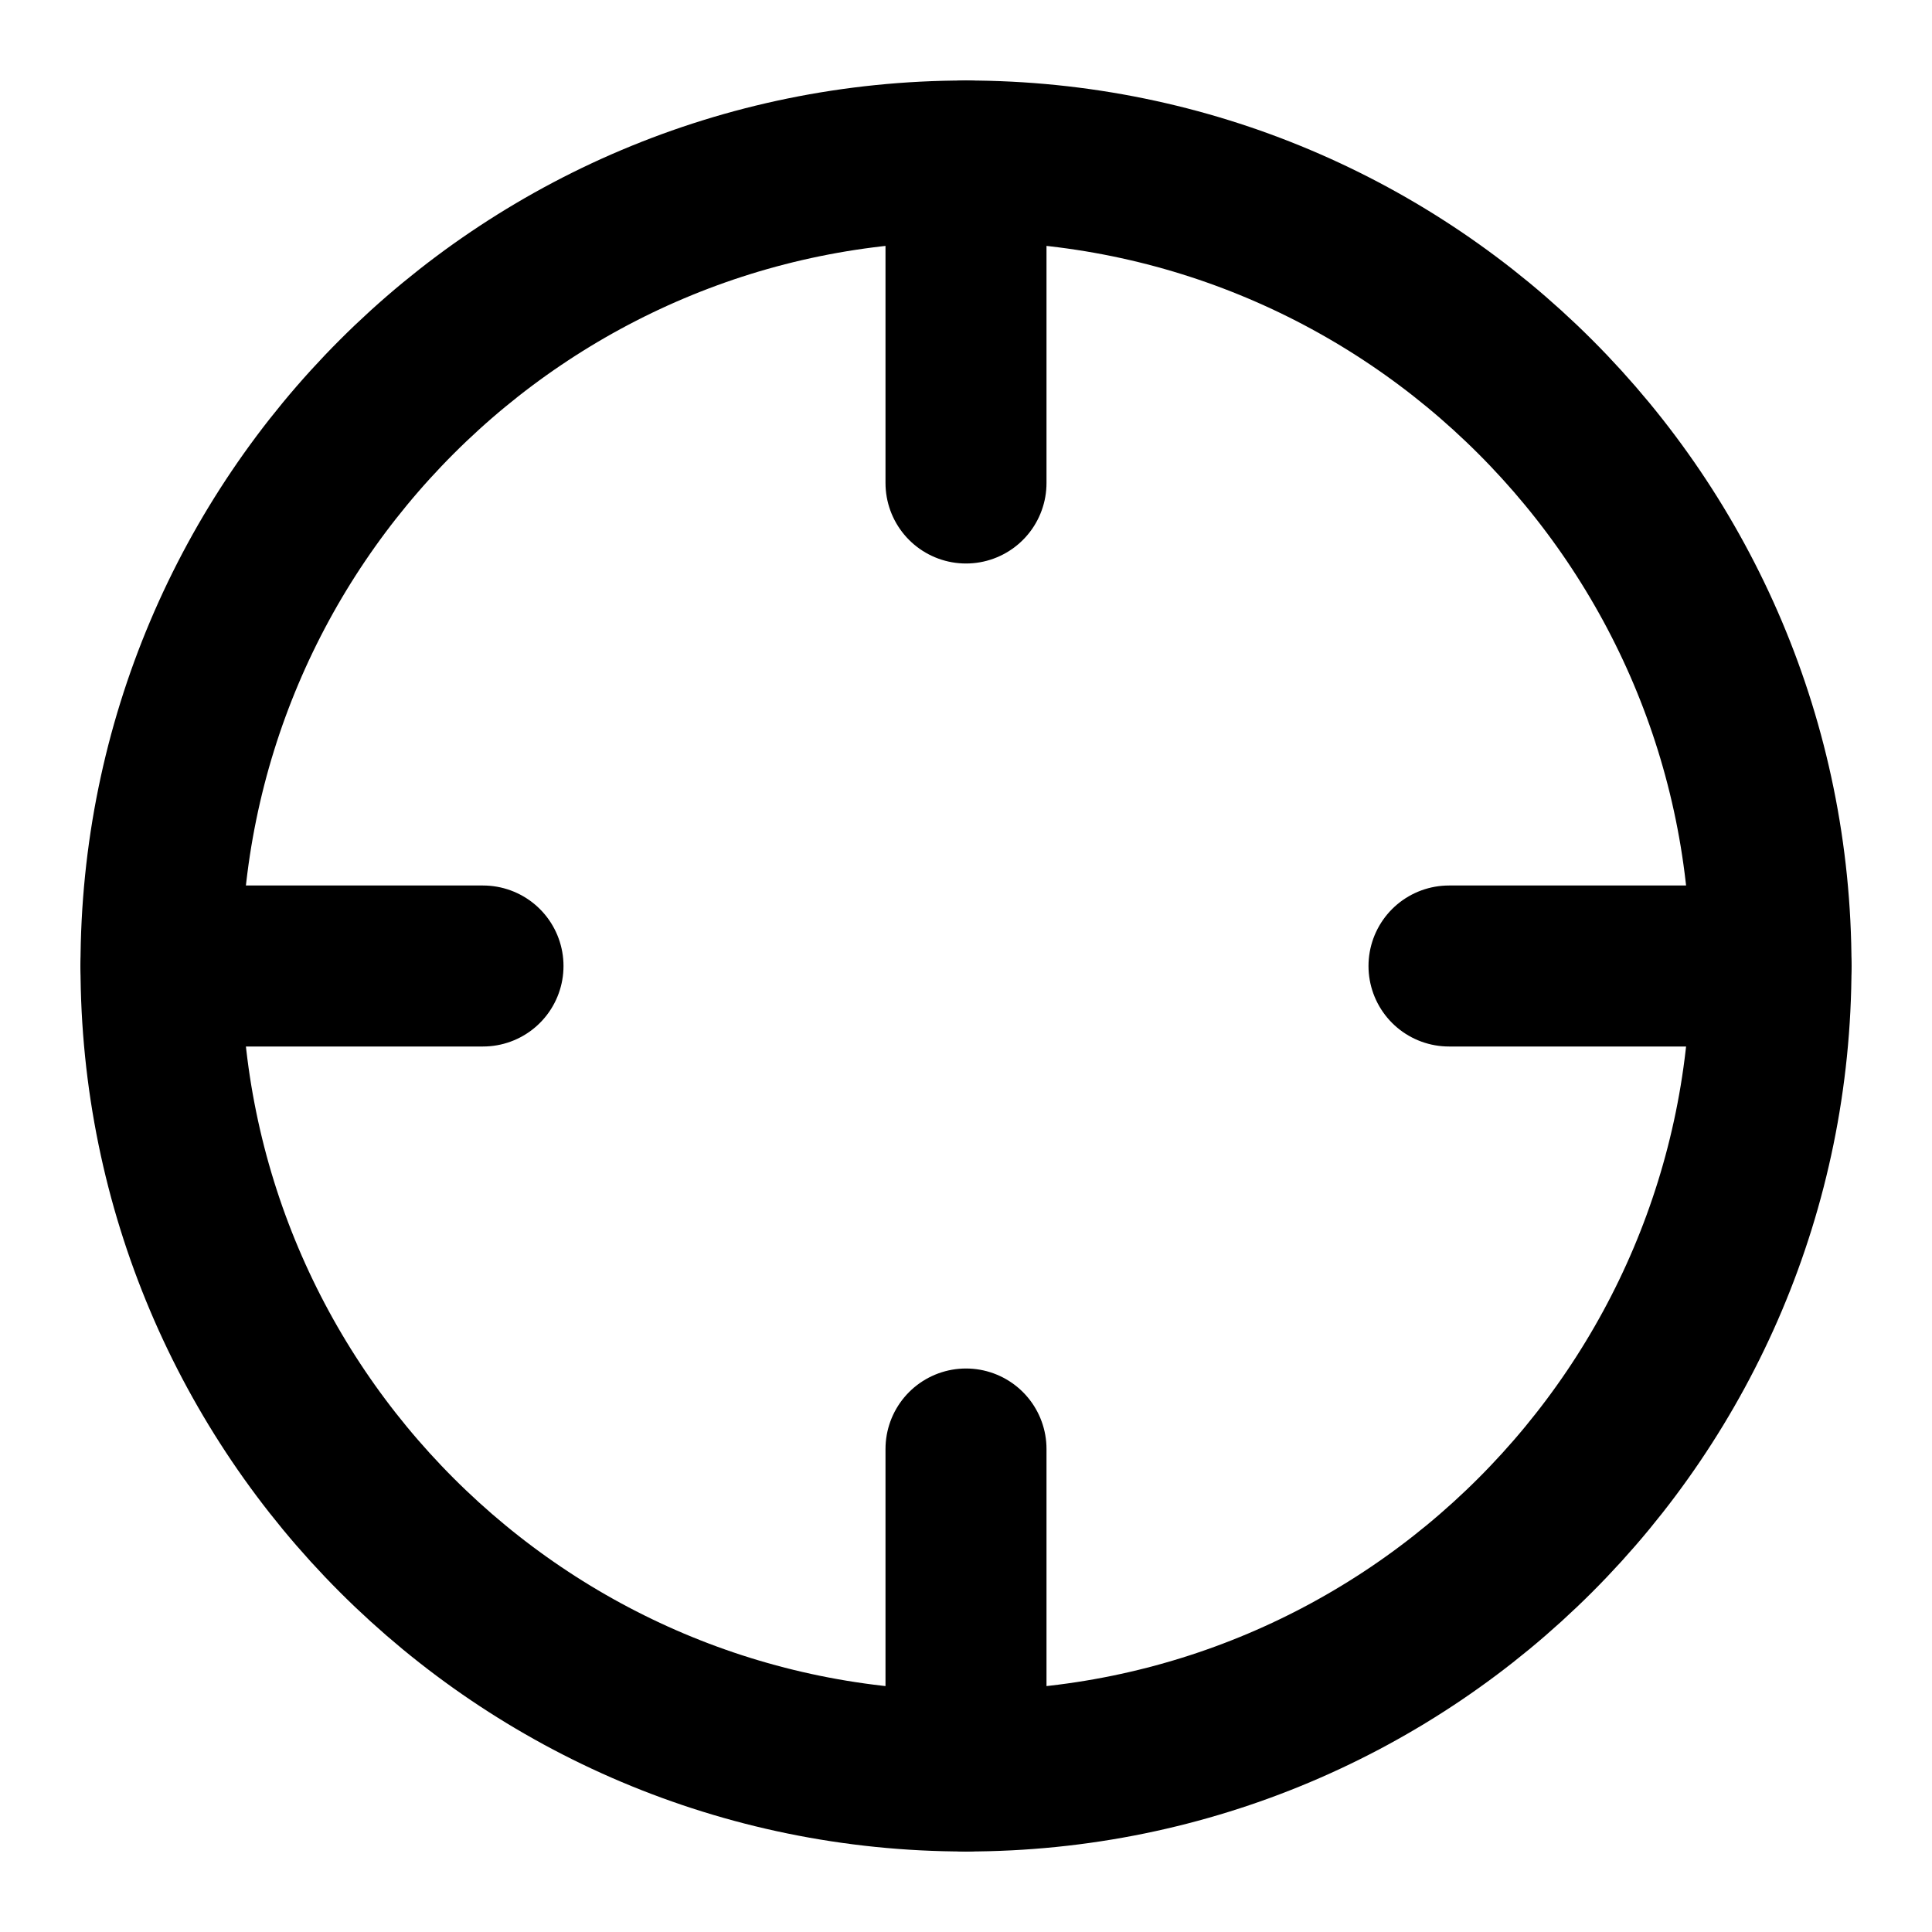
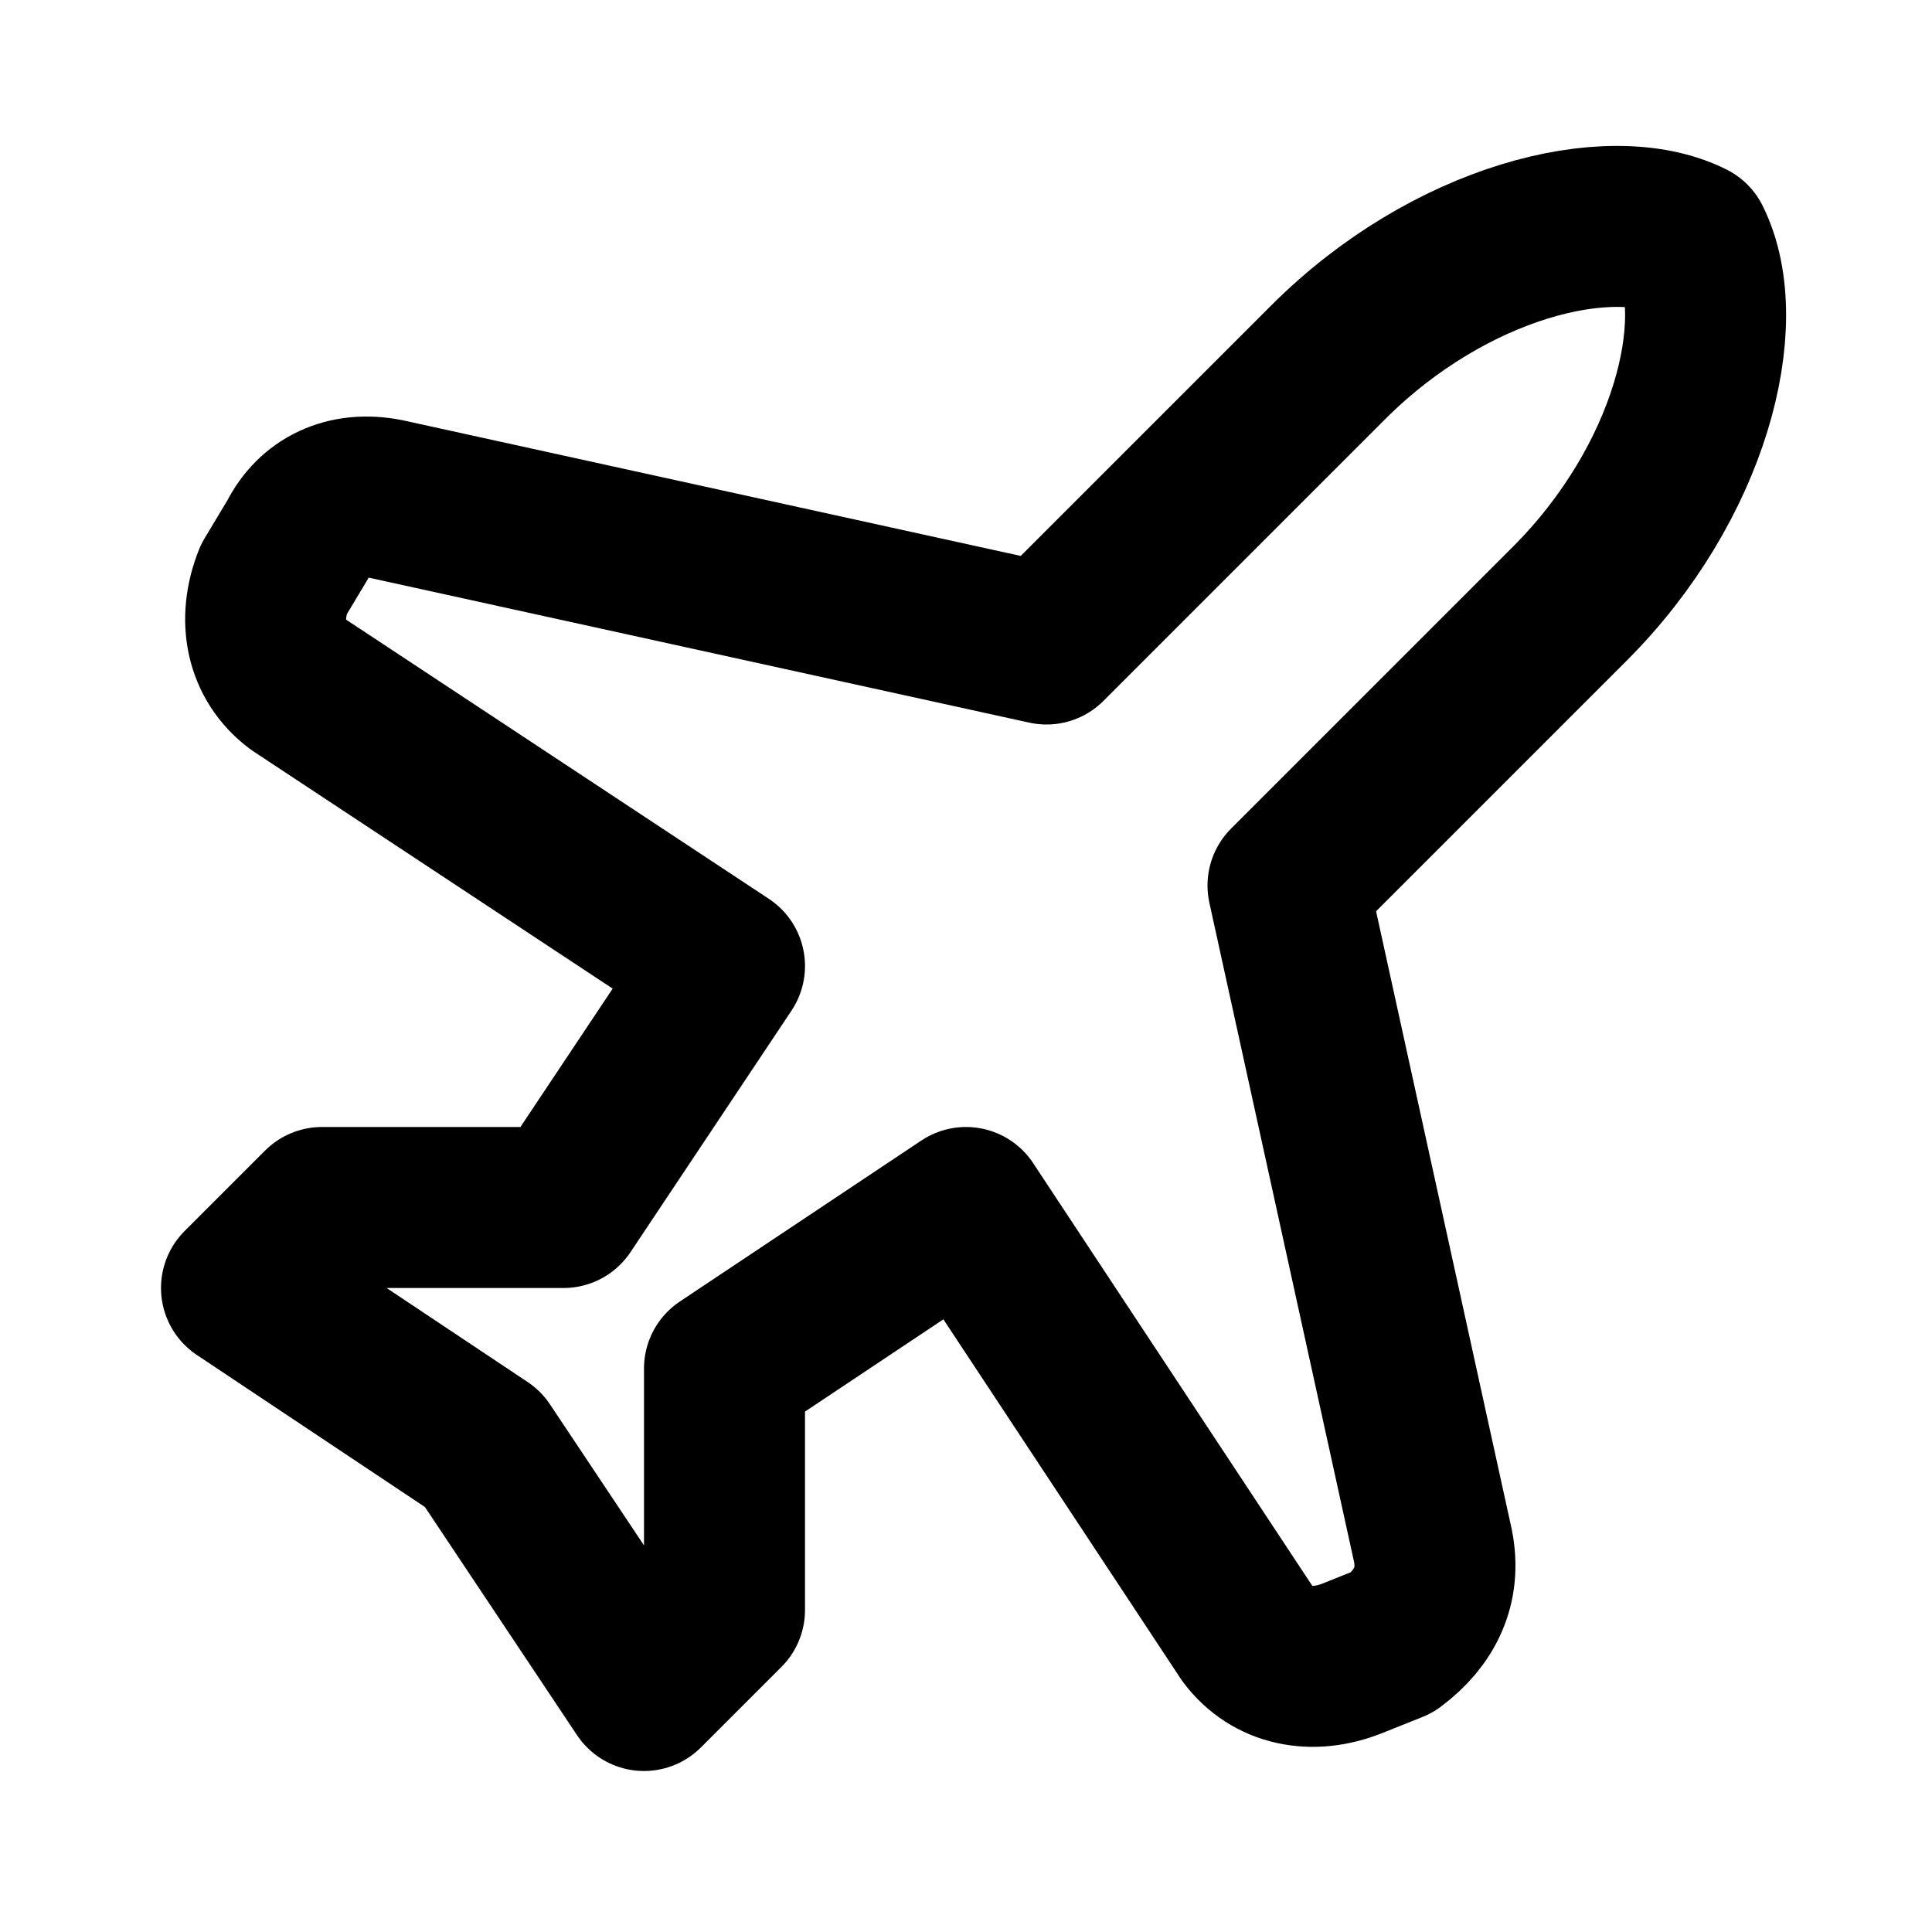
<svg xmlns="http://www.w3.org/2000/svg" width="48" height="48" viewBox="0 0 24 24" fill="none" stroke="currentColor" stroke-width="2" stroke-linecap="round" stroke-linejoin="round">
-   <circle cx="12" cy="12" r="10" />
-   <line x1="22" x2="18" y1="12" y2="12" />
-   <line x1="6" x2="2" y1="12" y2="12" />
-   <line x1="12" x2="12" y1="6" y2="2" />
-   <line x1="12" x2="12" y1="22" y2="18" />
+   <path d="M17.8 19.2 16 11l3.5-3.5C21 6 21.5 4 21 3c-1-.5-3 0-4.5 1.5L13 8 4.8 6.2c-.5-.1-.9.1-1.1.5l-.3.5c-.2.5-.1 1 .3 1.3L9 12l-2 3H4l-1 1 3 2 2 3 1-1v-3l3-2 3.5 5.3c.3.4.8.5 1.3.3l.5-.2c.4-.3.6-.7.5-1.2z" />
</svg>
